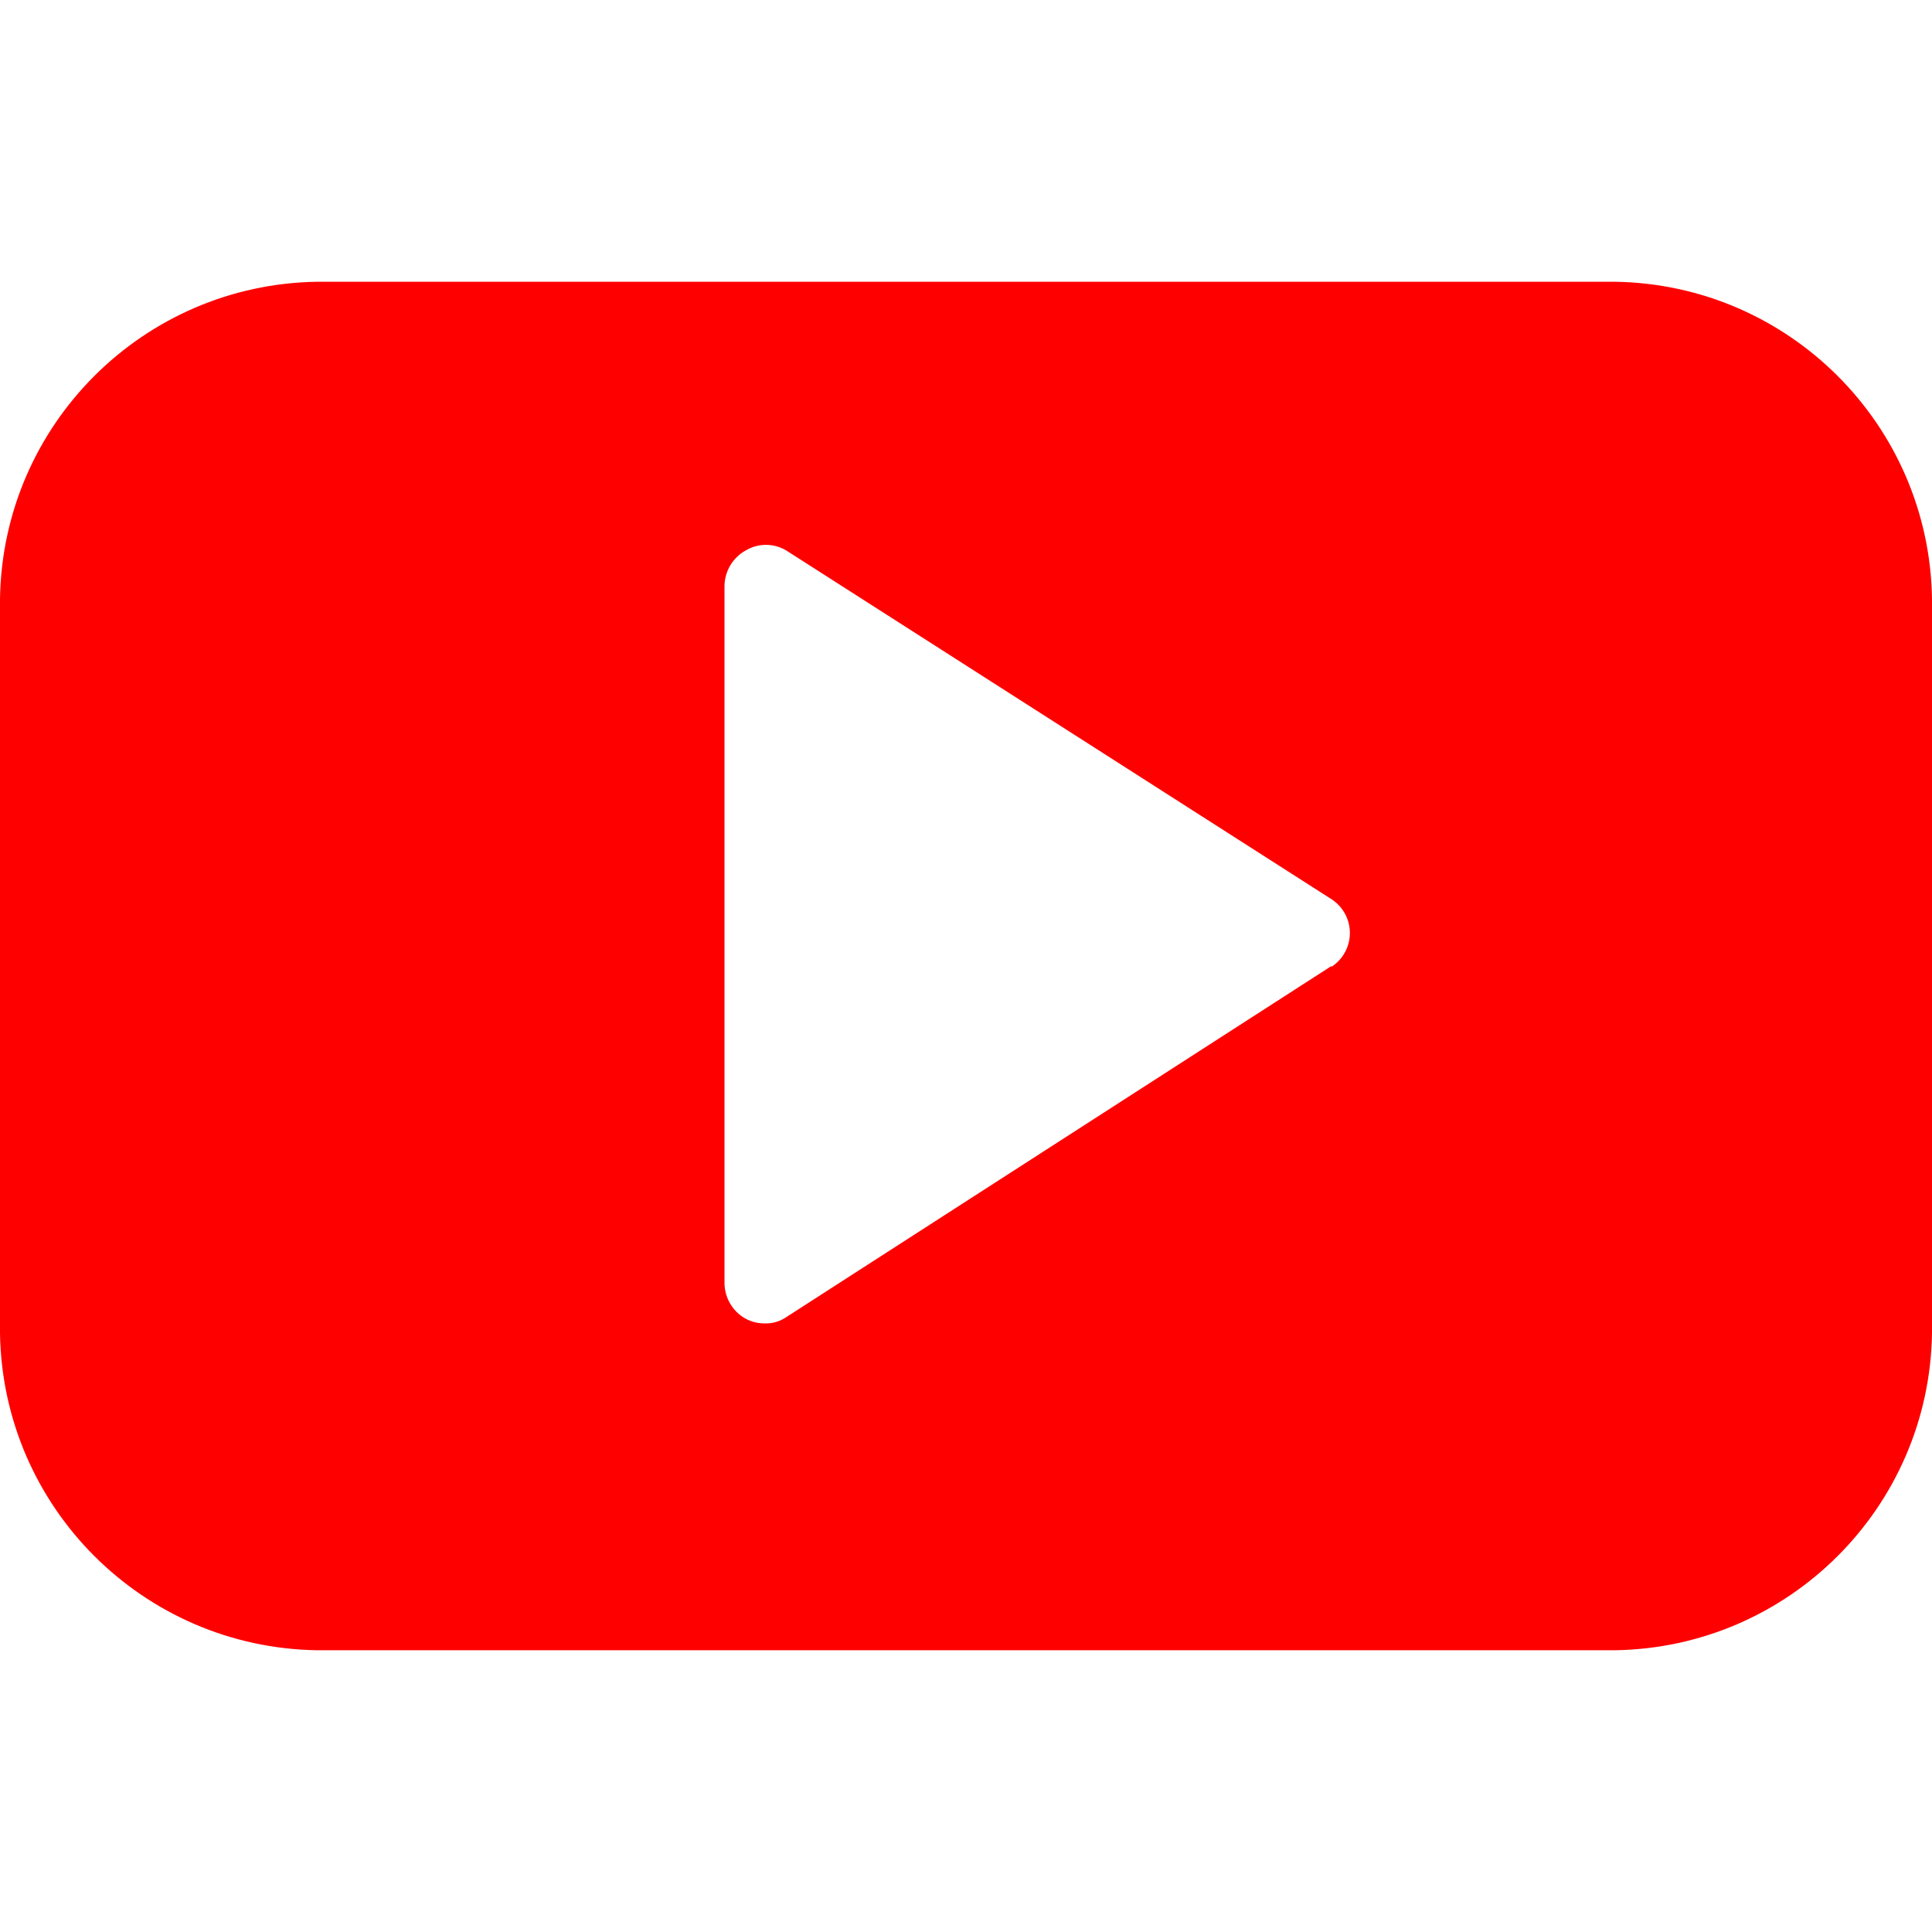
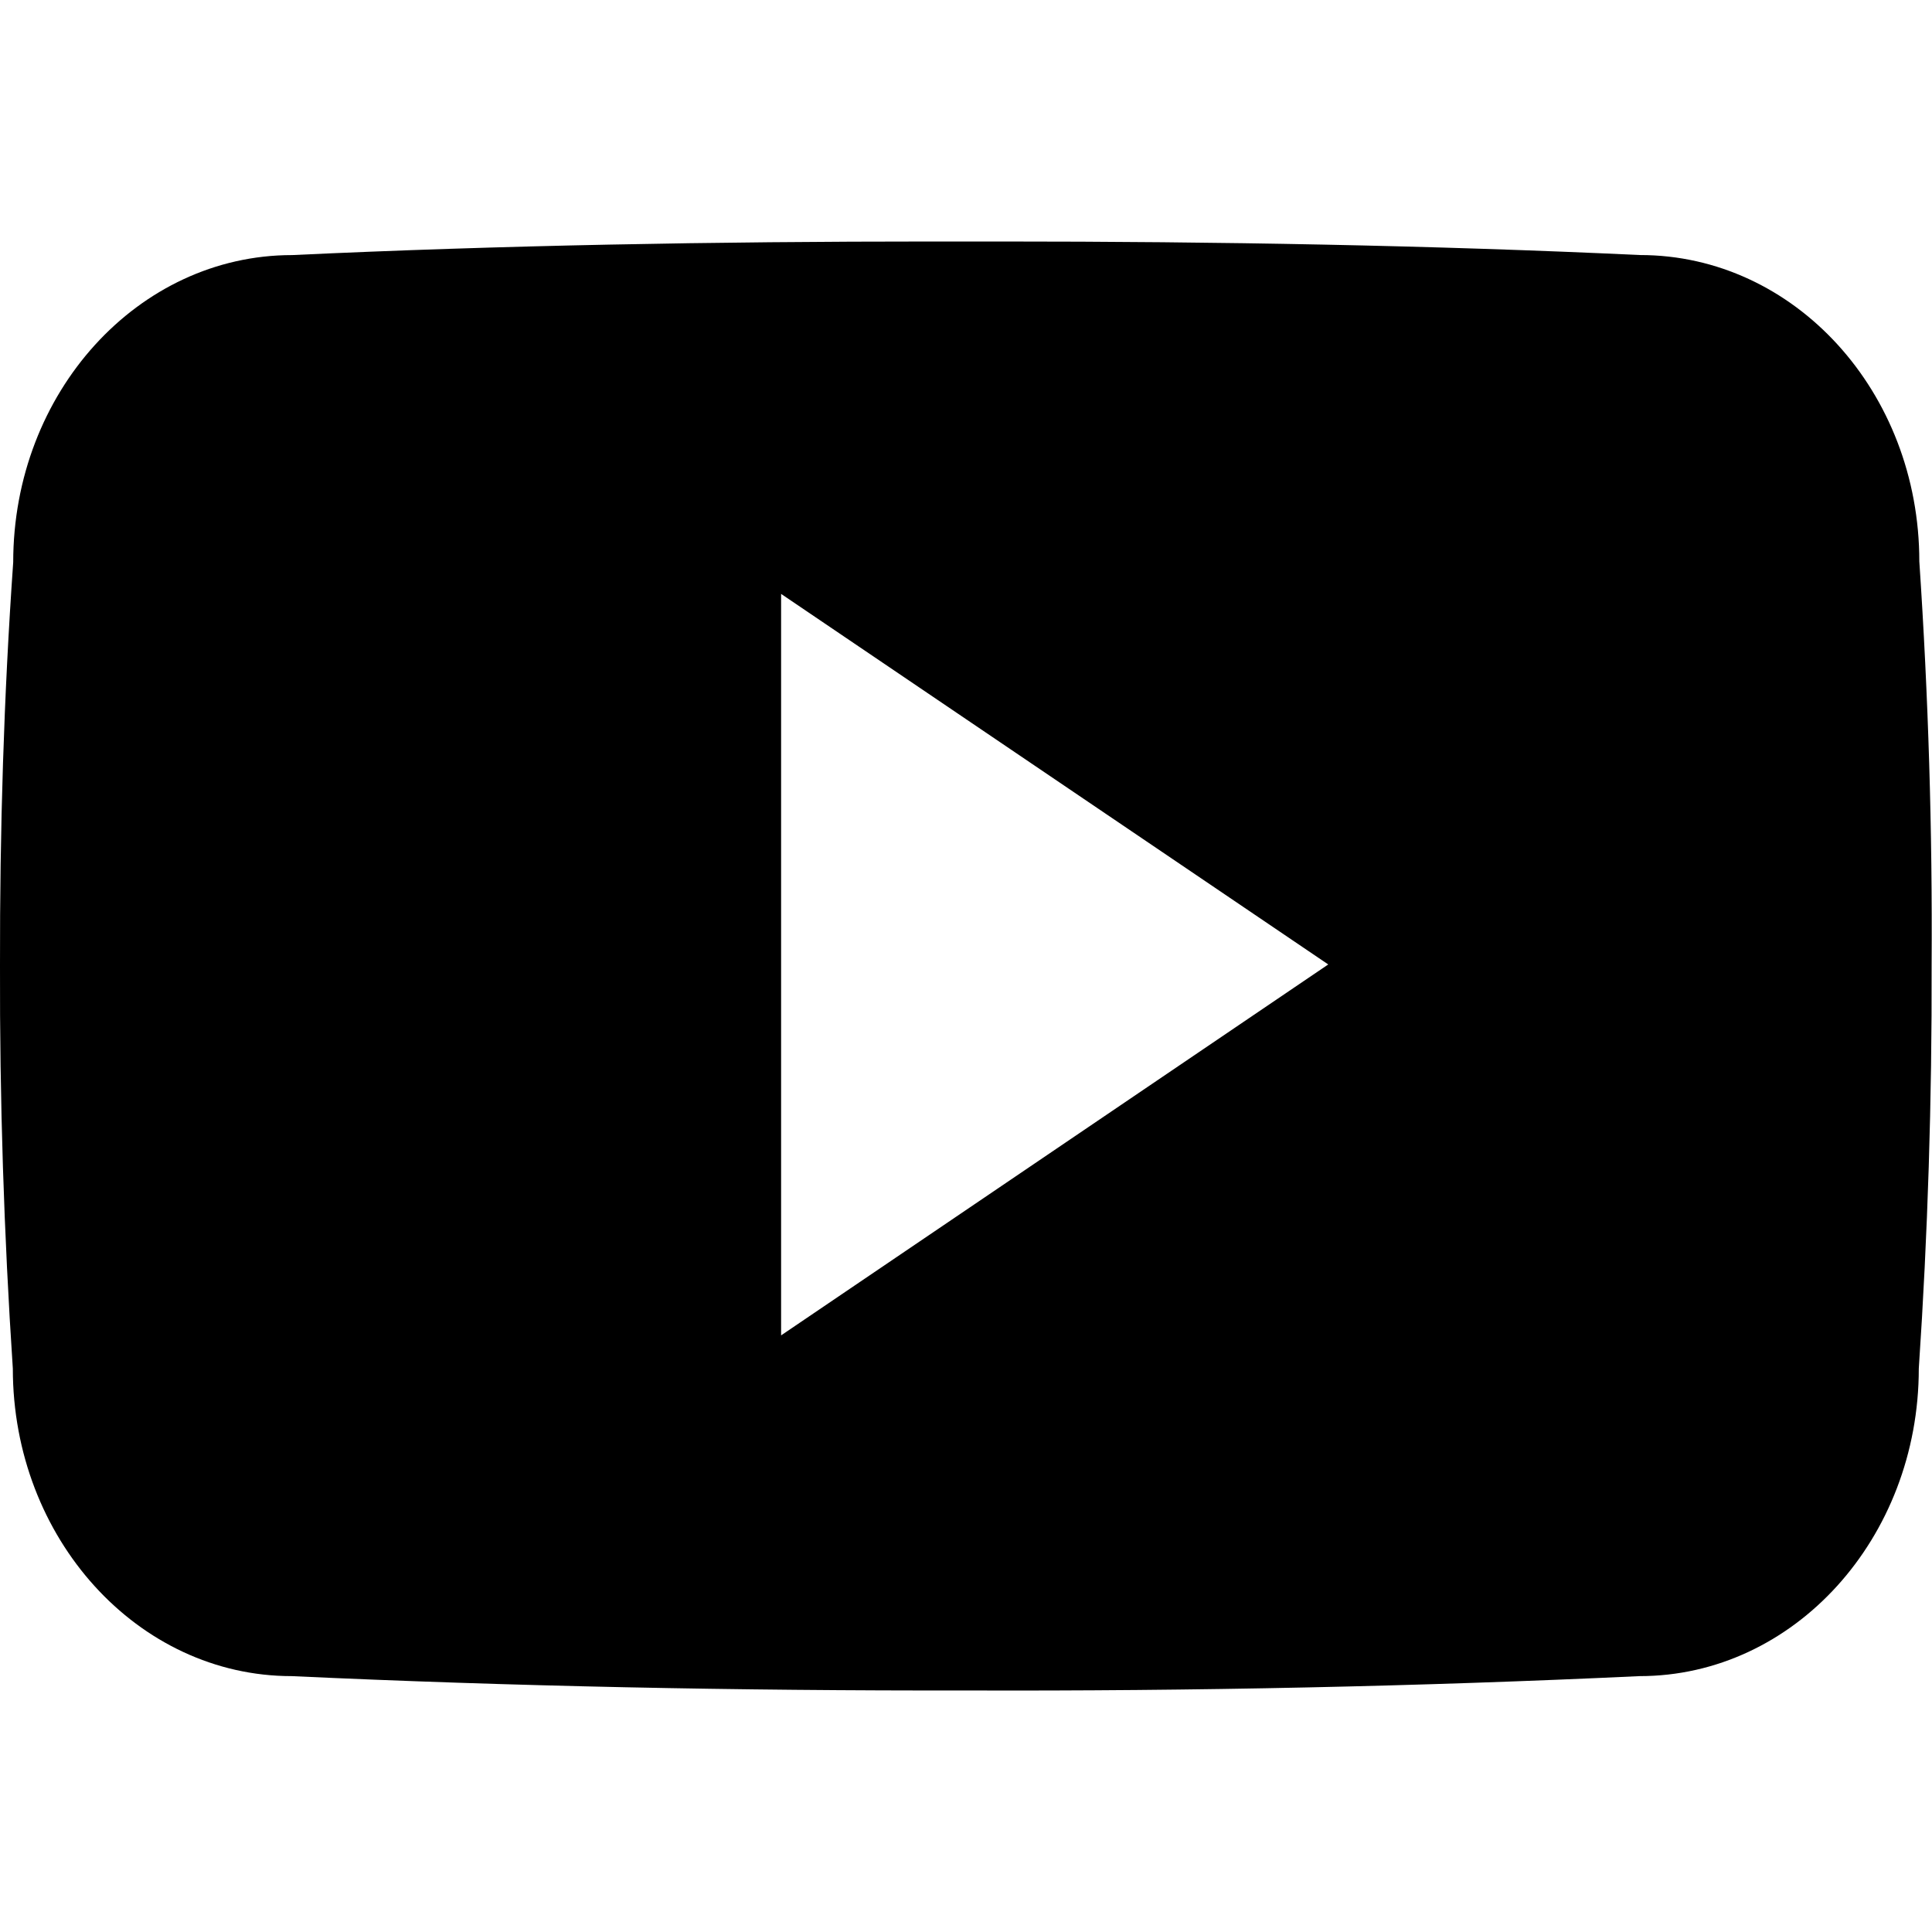
- <svg xmlns="http://www.w3.org/2000/svg" viewBox="0 0 24 24">
-   <path d="M20.06,3.5H3.94A4,4,0,0,0,0,7.44v9.12A4,4,0,0,0,3.94,20.5H20.06A4,4,0,0,0,24,16.56V7.44A4,4,0,0,0,20.06,3.5ZM16.54,12,9.77,16.36a.45.45,0,0,1-.27.08.5.5,0,0,1-.24-.06A.51.51,0,0,1,9,15.94V7.28a.51.51,0,0,1,.26-.44.49.49,0,0,1,.51,0l6.77,4.33a.5.5,0,0,1,0,.84Z" fill="#ff0000" />
+ <svg xmlns="http://www.w3.org/2000/svg" class="ionicon" viewBox="0 0 512 512">
+   <path d="M508.64 148.79c0-45-33.1-81.2-74-81.2C379.24 65 322.74 64 265 64h-18c-57.6 0-114.2 1-169.6 3.6C36.6 67.6 3.5 104 3.5 149 1 184.59-.06 220.19 0 255.79q-.15 53.4 3.4 106.9c0 45 33.1 81.5 73.9 81.5 58.2 2.7 117.9 3.9 178.6 3.8q91.2.3 178.6-3.8c40.9 0 74-36.5 74-81.5 2.4-35.7 3.5-71.3 3.4-107q.34-53.4-3.26-106.9zM207 353.89v-196.5l145 98.2z" />
</svg>
